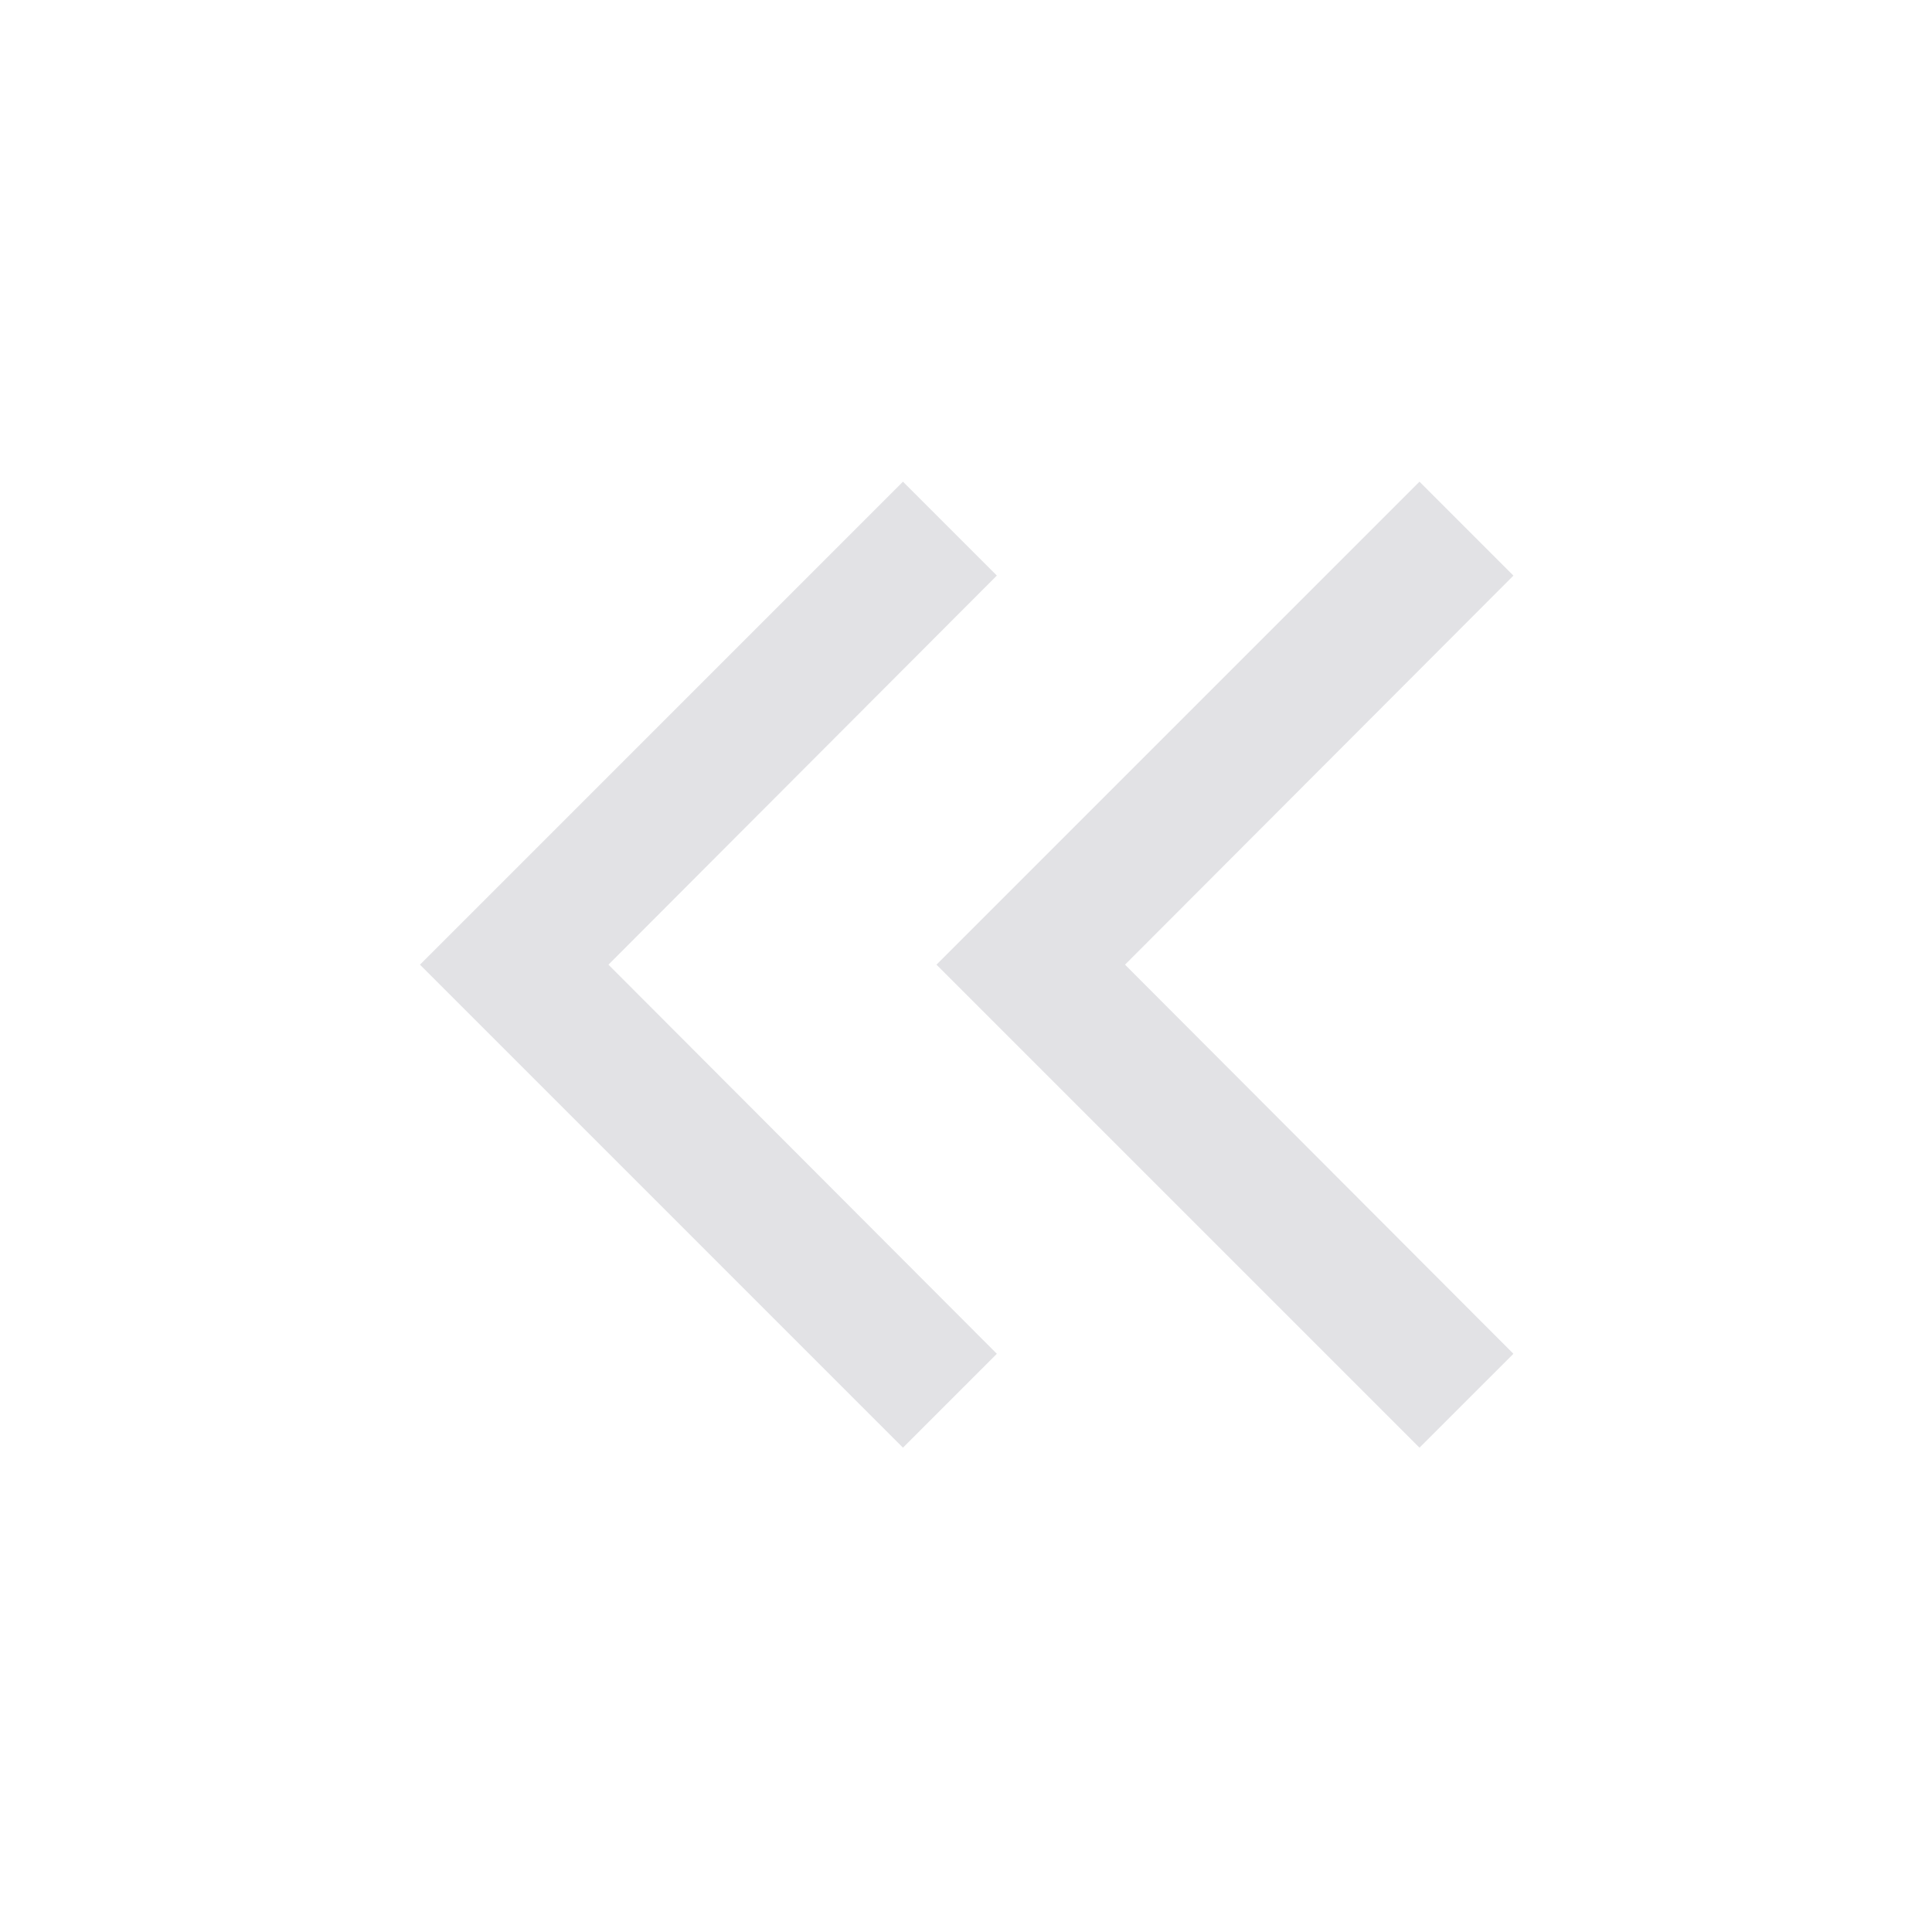
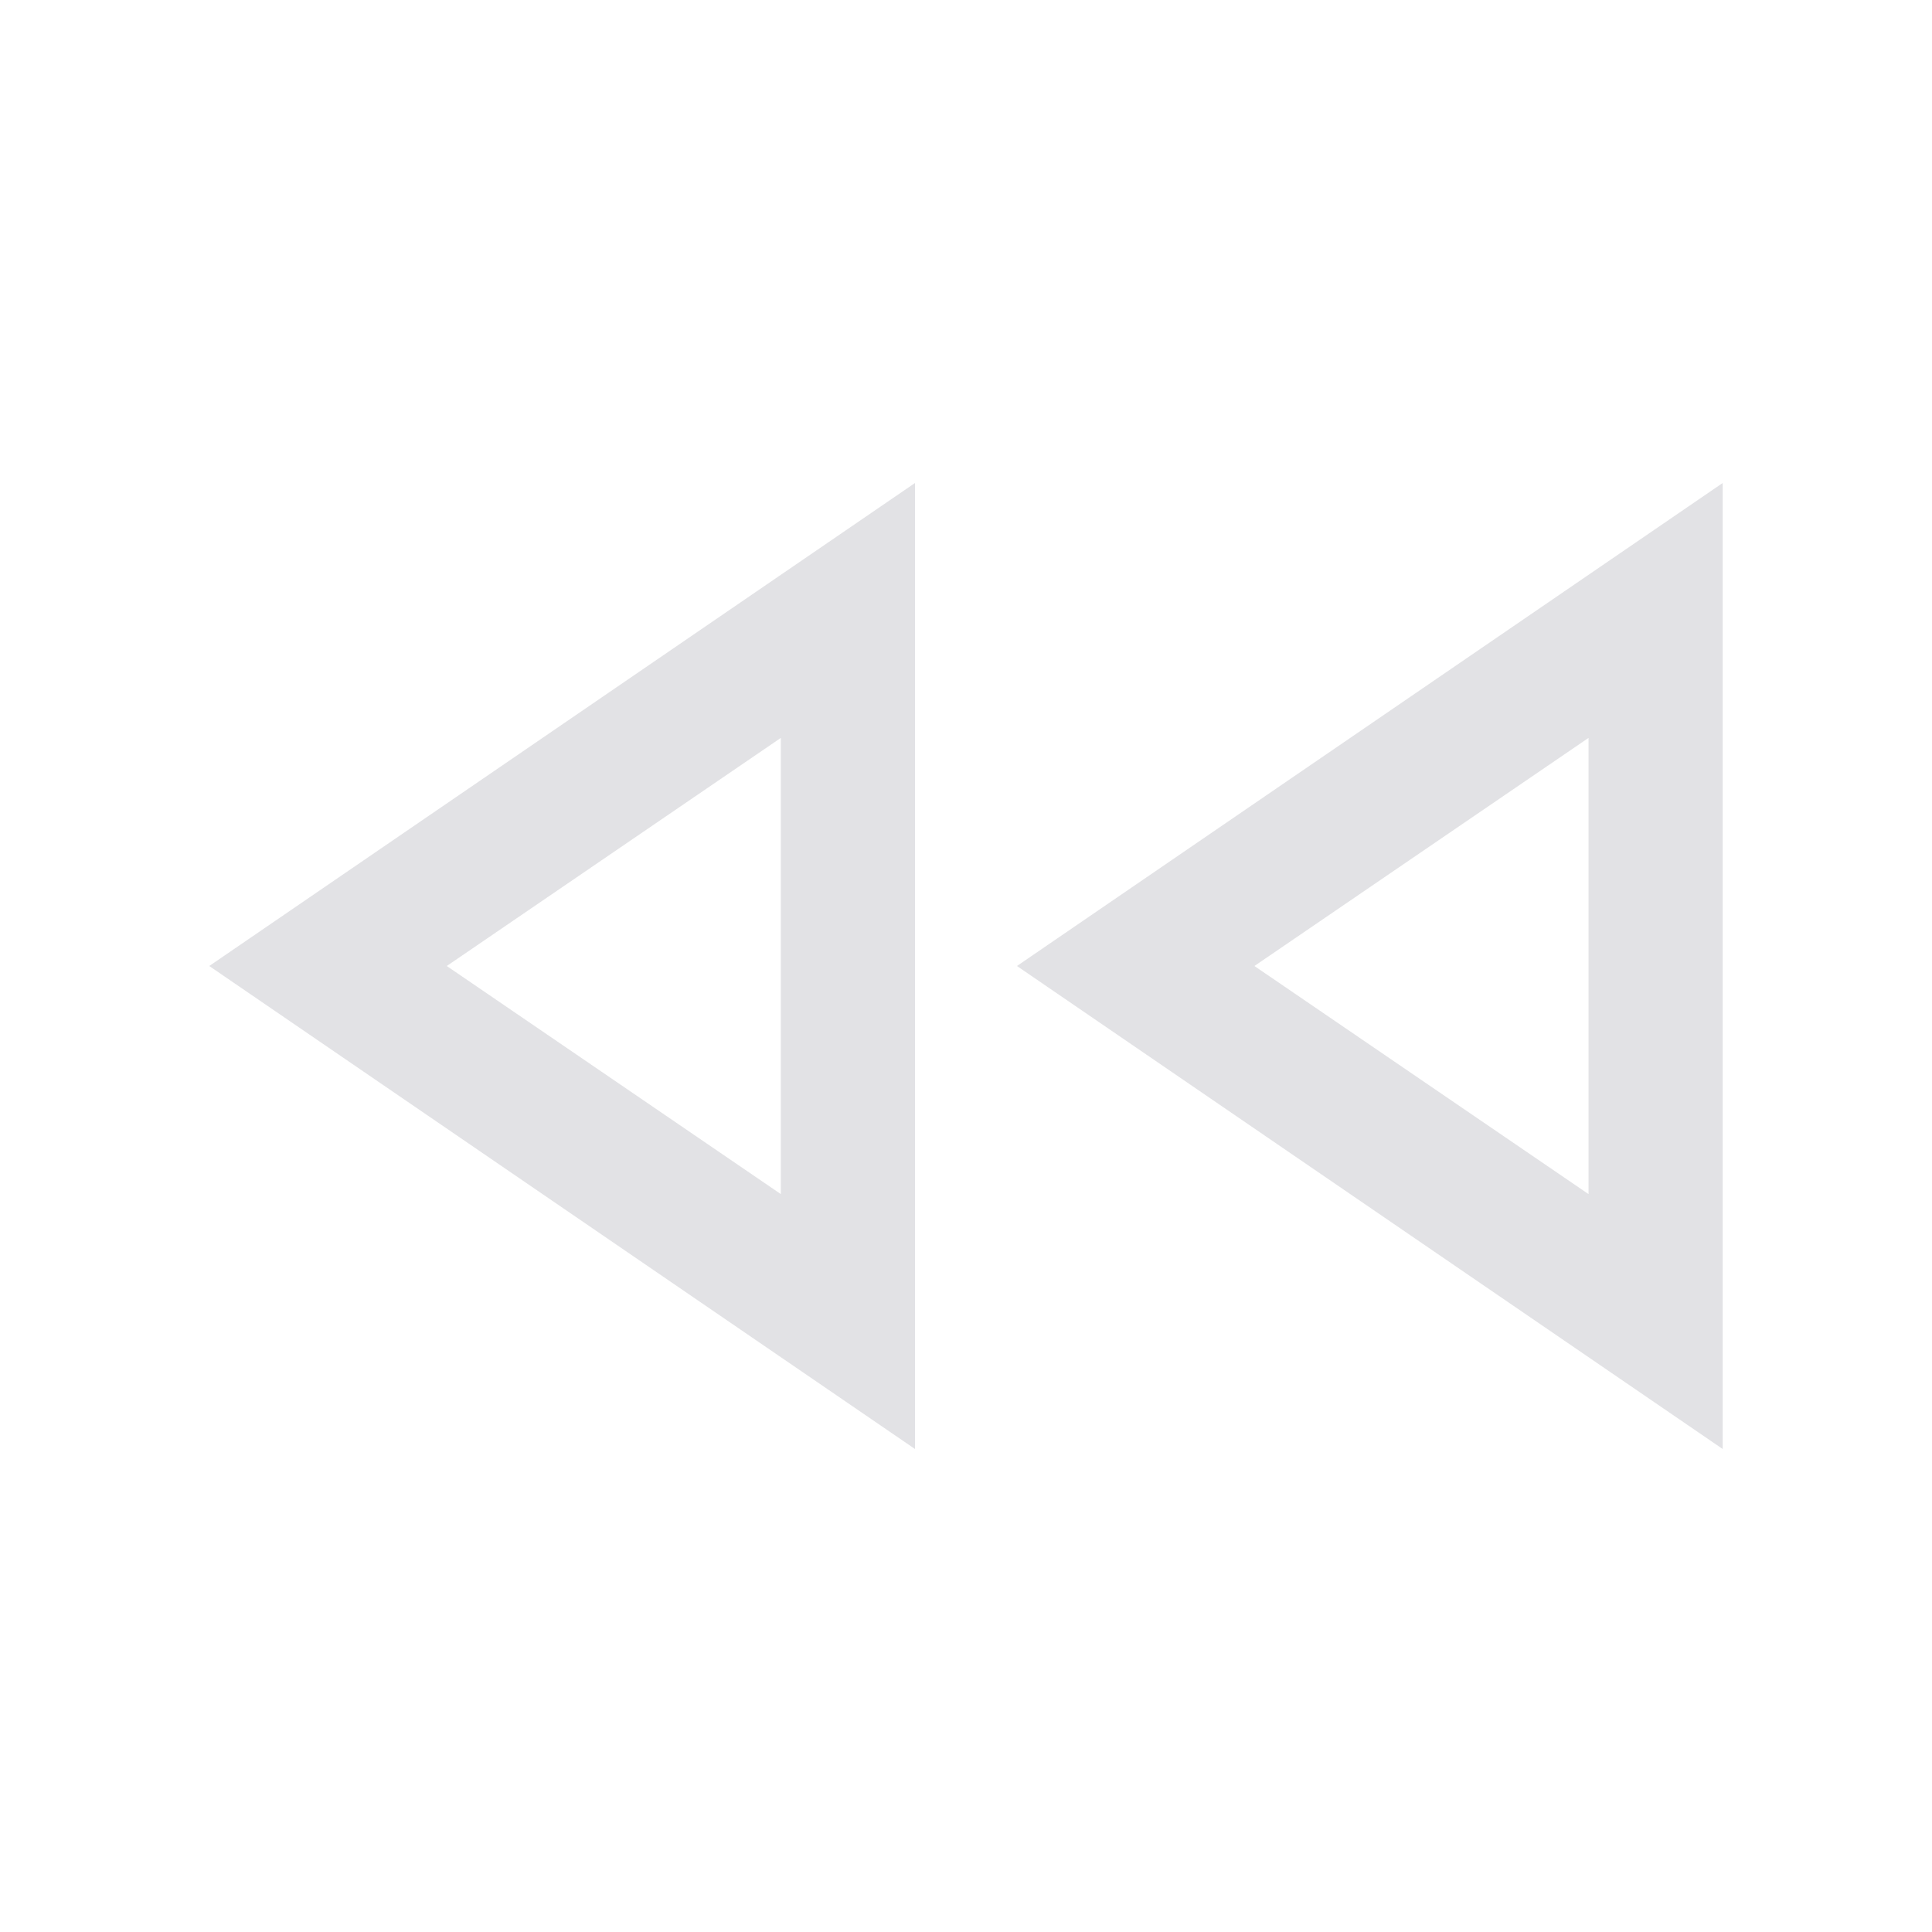
<svg xmlns="http://www.w3.org/2000/svg" viewBox="0 0 32 32">
  <defs>
    <style type="text/css" id="current-color-scheme">
      .ColorScheme-Text {
        color: #e2e2e5;
      }
    </style>
  </defs>
-   <path d="M 14.956,23.978 6.956,15.978 14.956,7.978 16.511,9.533 10.078,15.978 l 6.433,6.445 z m 8.555,0 -8,-8 8,-8 1.556,1.556 -6.433,6.444 6.433,6.445 z" class="ColorScheme-Text" fill="currentColor" />
+   <path d="M 28.533,24 16.844,16 28.533,8 Z m -13.378,0 L 3.466,16 15.155,8 Z M 12.933,16 Z M 26.31,16 Z M 12.933,19.778 V 12.222 L 7.4,16 Z m 13.378,0 V 12.222 L 20.777,16 Z" class="ColorScheme-Text" fill="currentColor" />
</svg>
